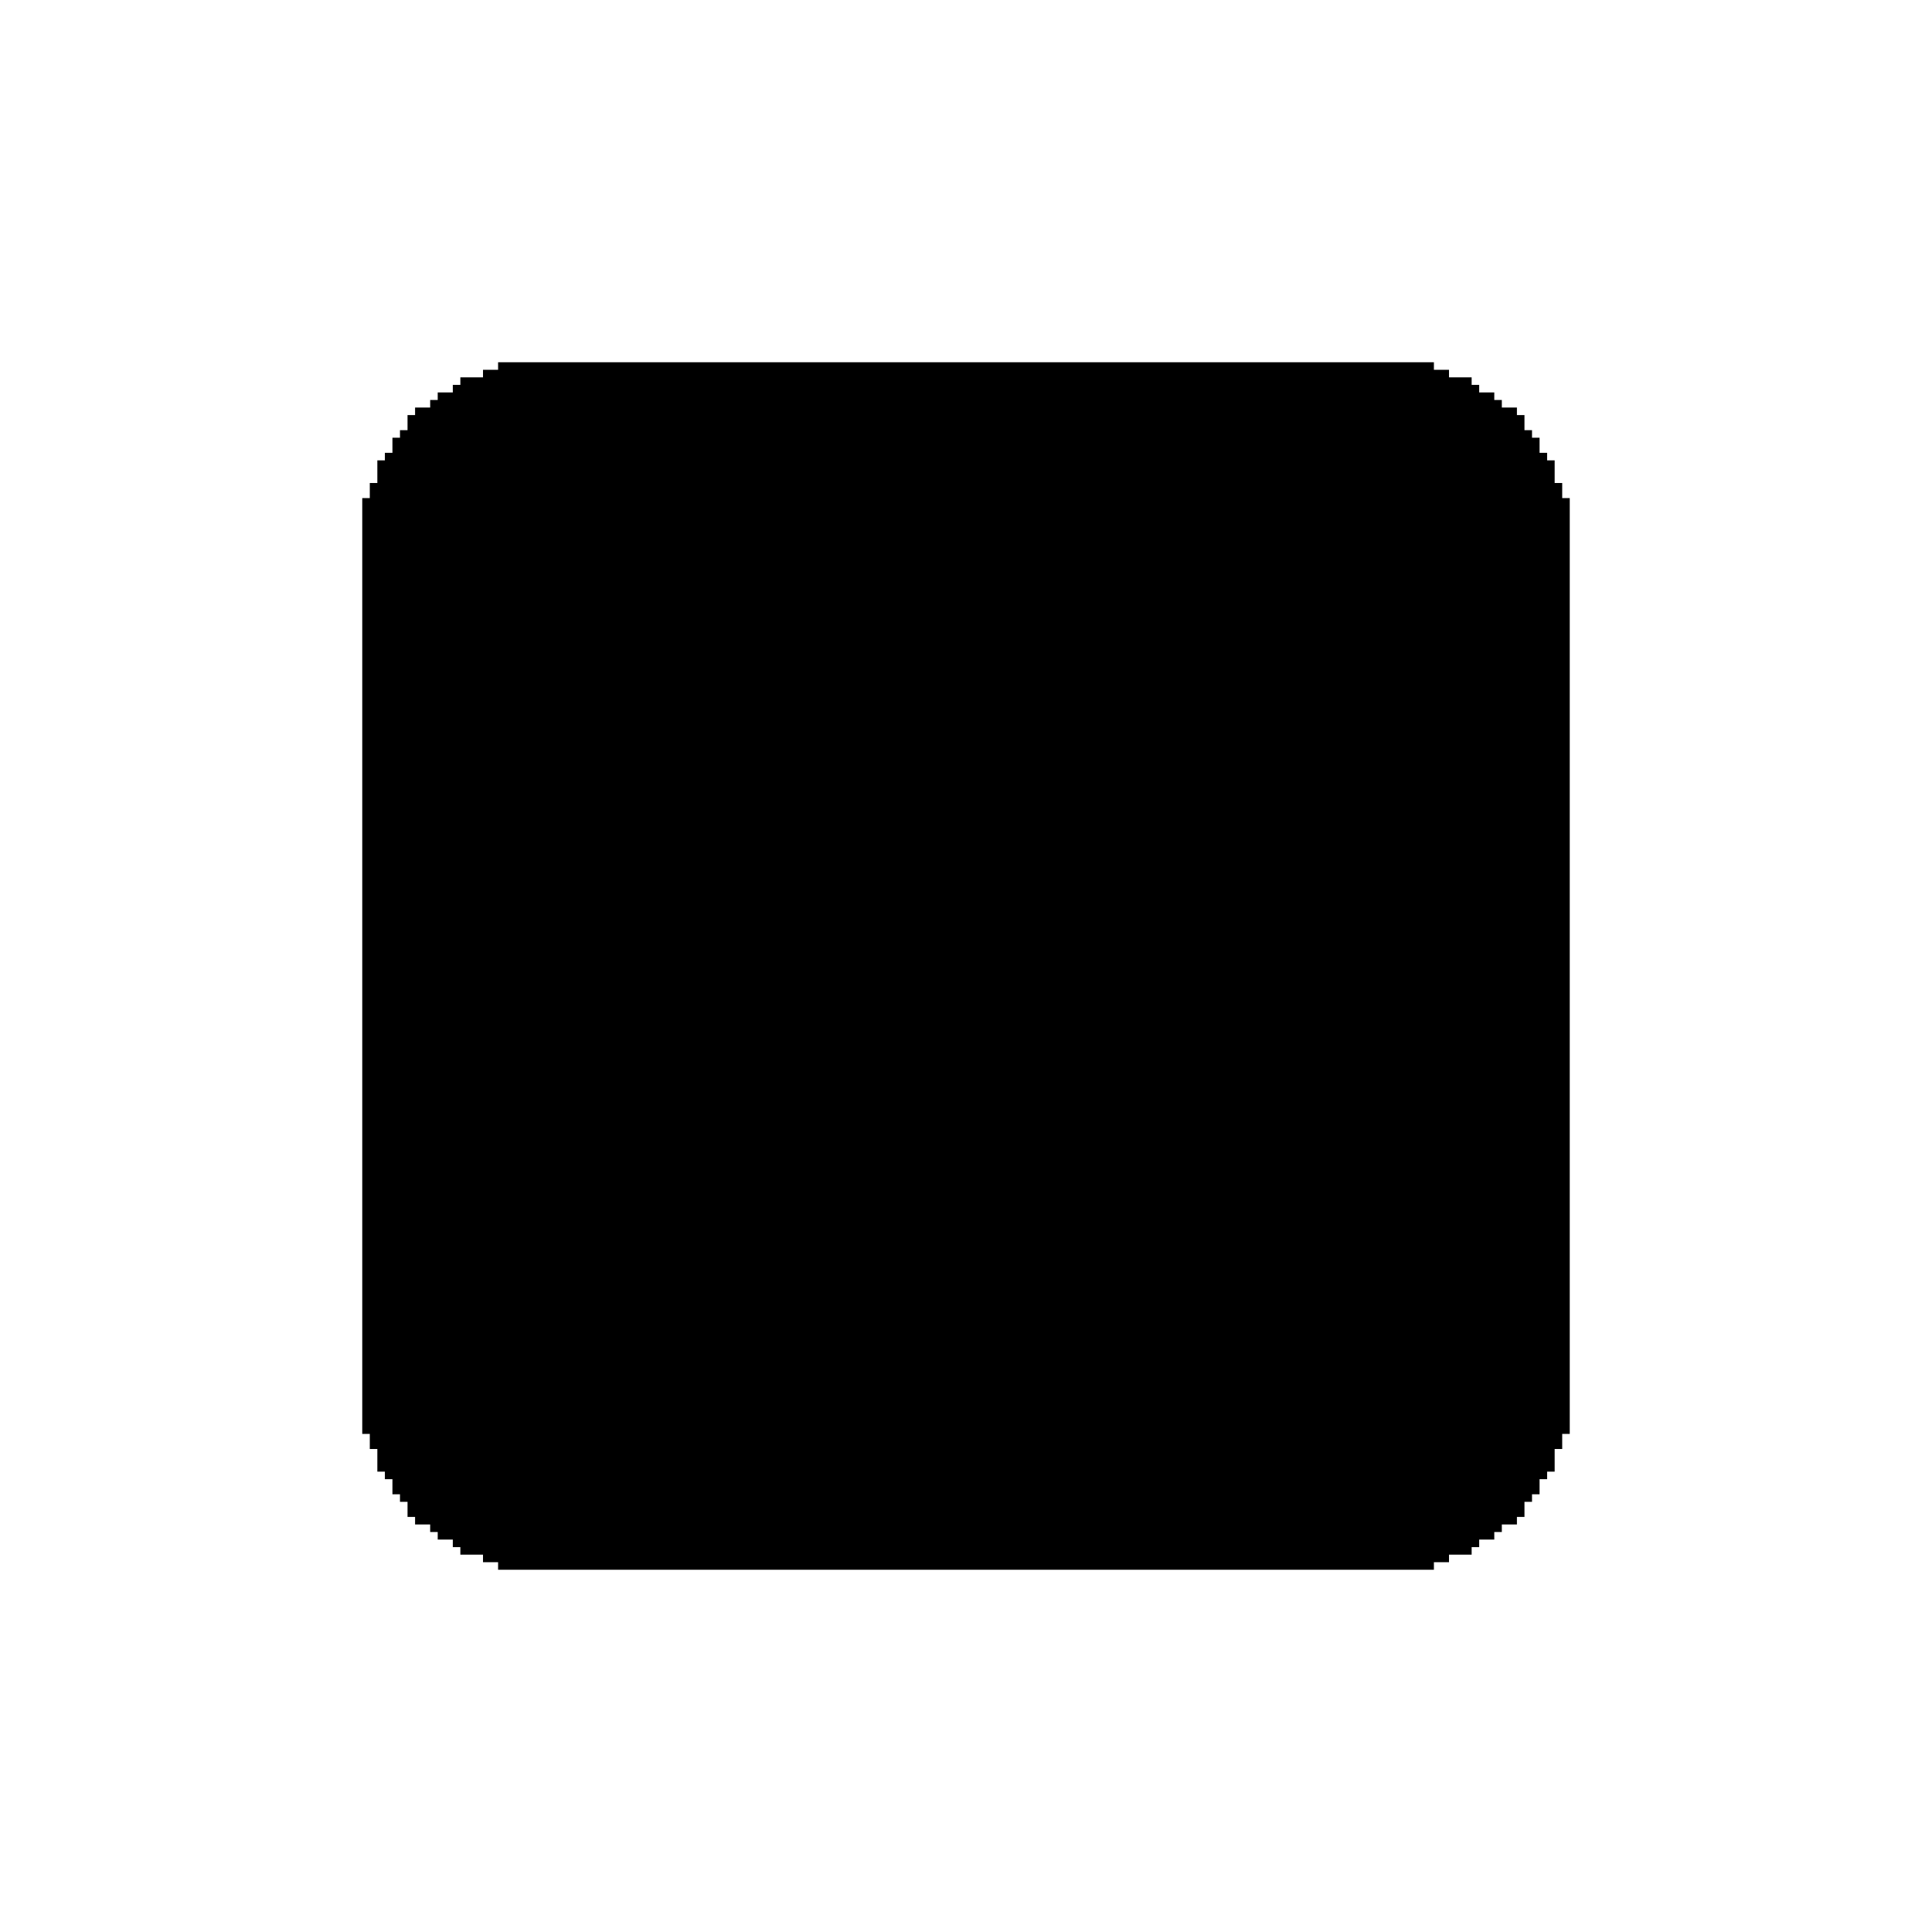
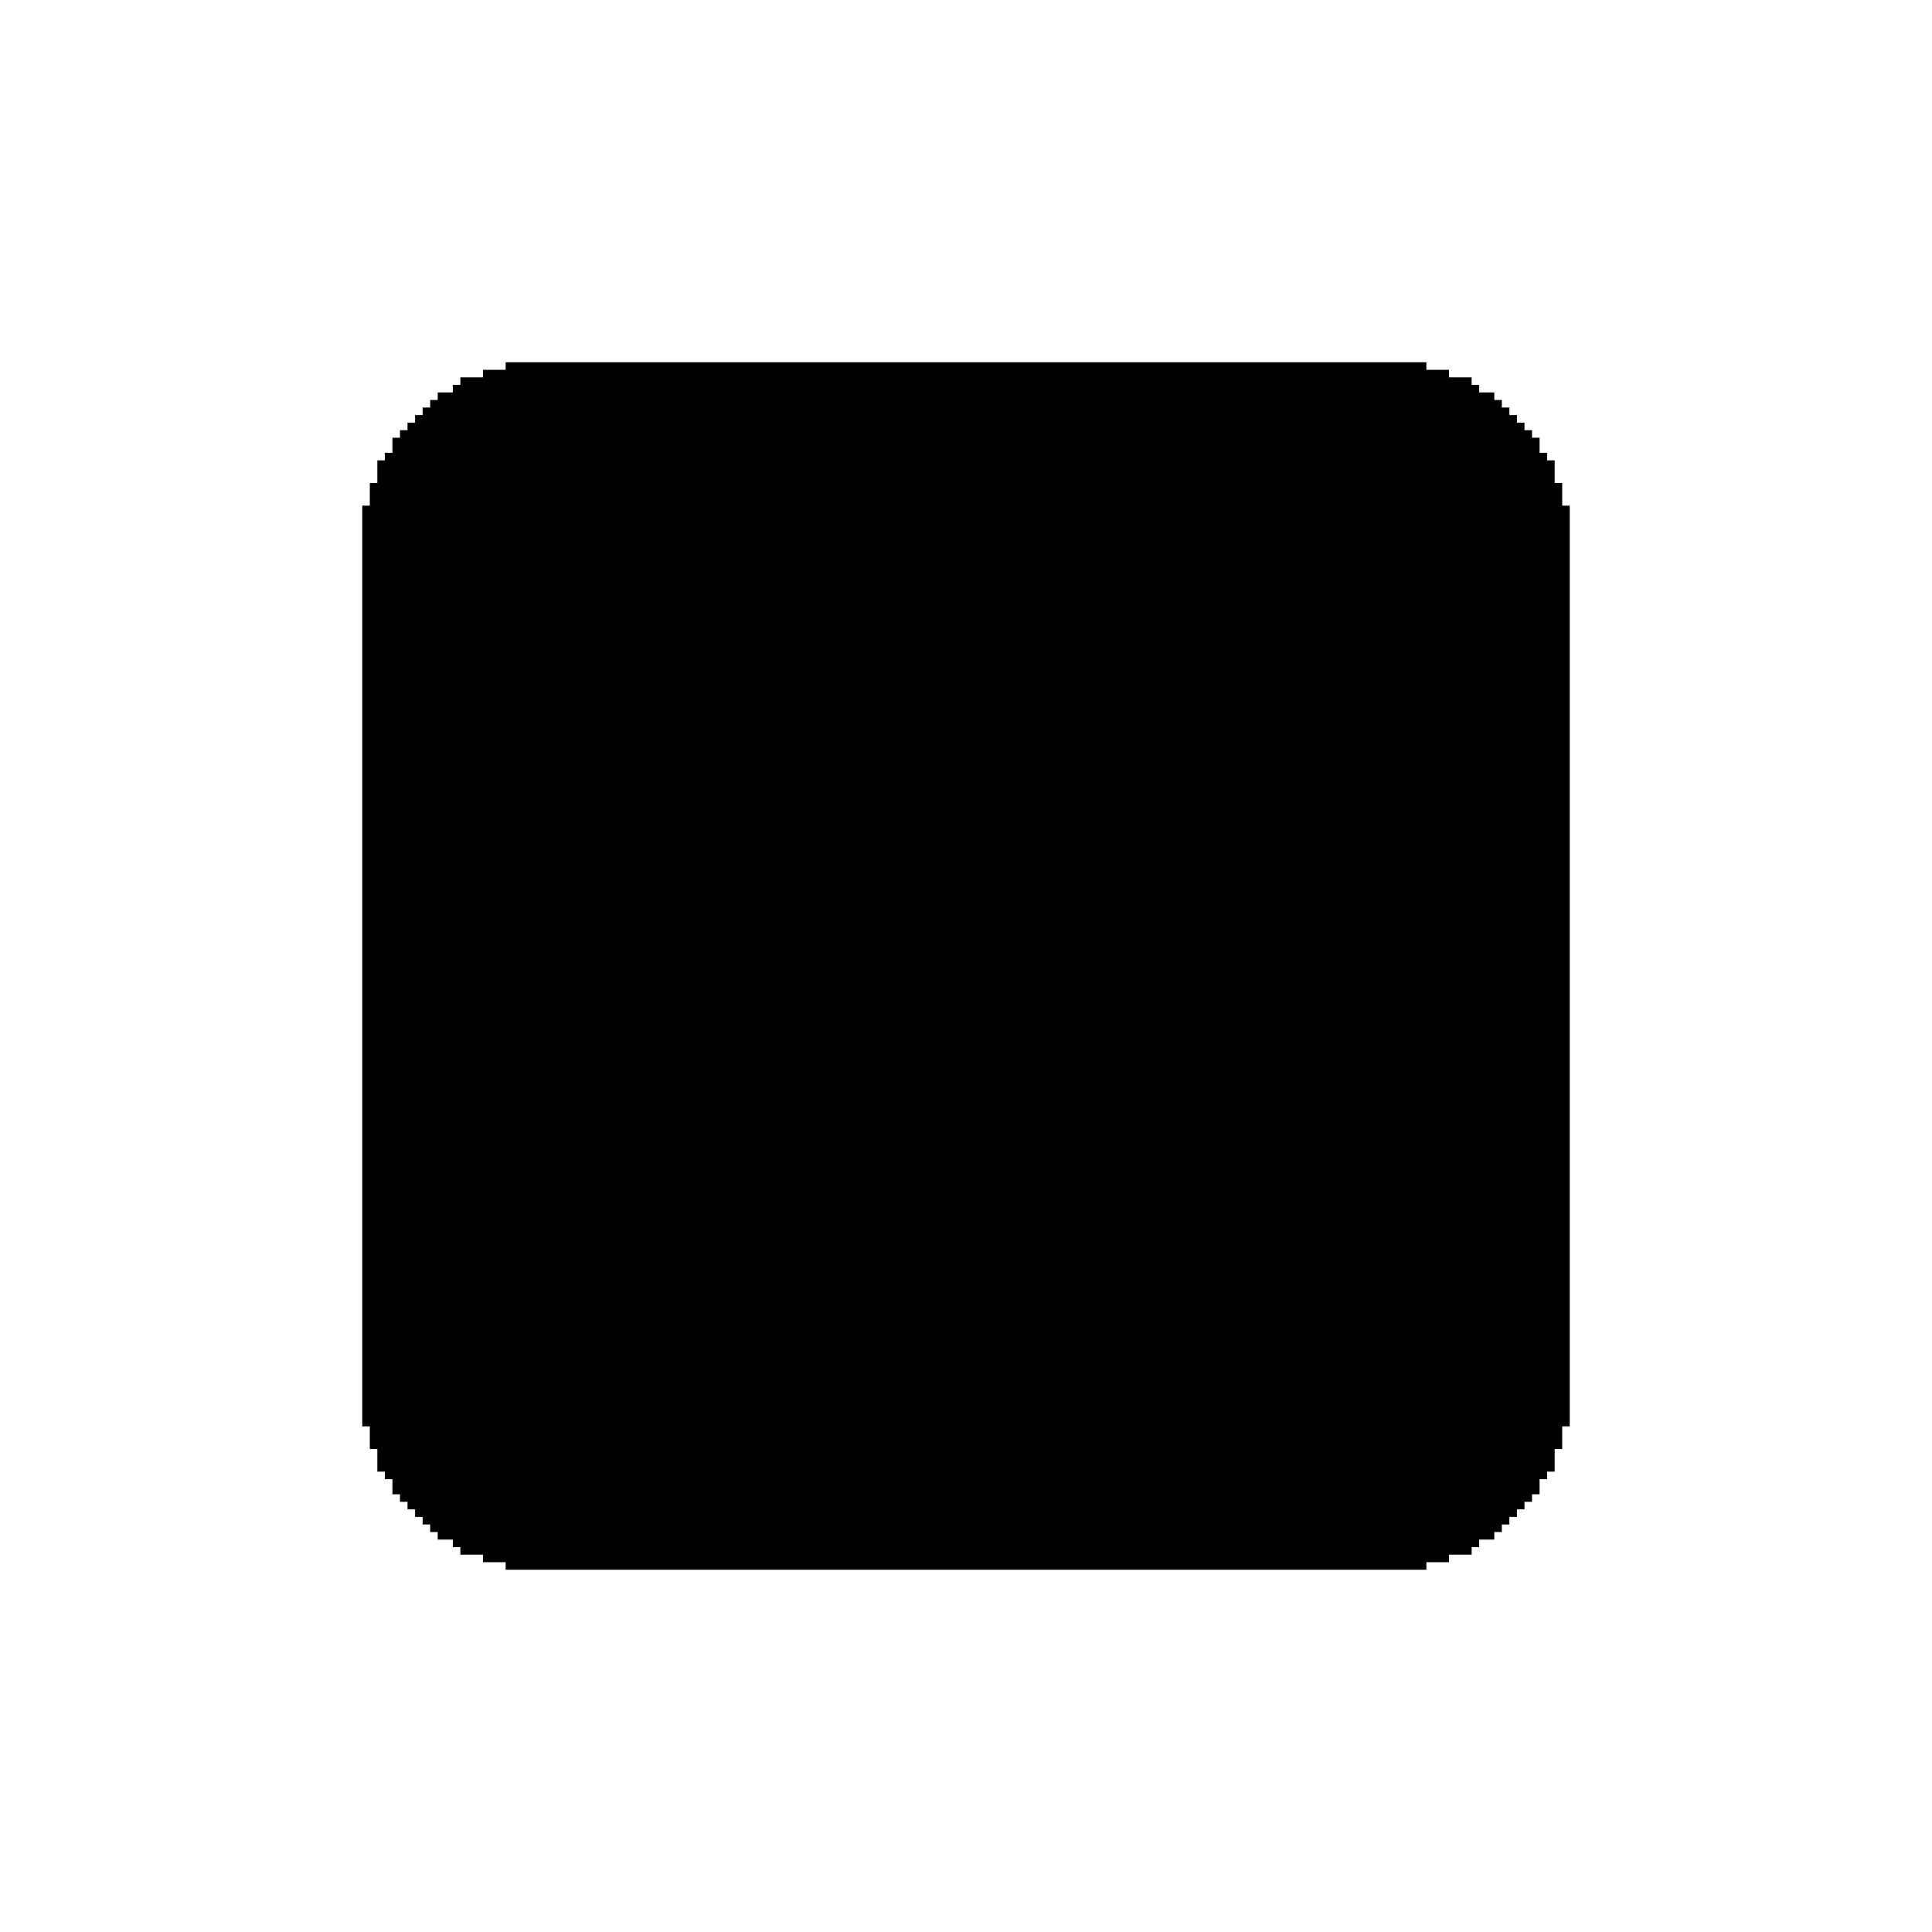
<svg xmlns="http://www.w3.org/2000/svg" width="256" height="256" viewBox="0 0 256 256">
-   <path fill="#000000" d="M66 48H67H68H69H70H71H72H73H74H75H76H77H78H79H80H81H82H83H84H85H86H87H88H89H90H91H92H93H94H95H96H97H98H99H100H101H102H103H104H105H106H107H108H109H110H111H112H113H114H115H116H117H118H119H120H121H122H123H124H125H126H127H128H129H130H131H132H133H134H135H136H137H138H139H140H141H142H143H144H145H146H147H148H149H150H151H152H153H154H155H156H157H158H159H160H161H162H163H164H165H166H167H168H169H170H171H172H173H174H175H176H177H178H179H180H181H182H183H184H185H186H187H188H189H190V49H191H192V50H193H194H195V51H196V52H197H198V53H199V54H200H201V55H202V56V57H203V58H204V59V60H205V61H206V62V63V64H207V65V66H208V67V68V69V70V71V72V73V74V75V76V77V78V79V80V81V82V83V84V85V86V87V88V89V90V91V92V93V94V95V96V97V98V99V100V101V102V103V104V105V106V107V108V109V110V111V112V113V114V115V116V117V118V119V120V121V122V123V124V125V126V127V128V129V130V131V132V133V134V135V136V137V138V139V140V141V142V143V144V145V146V147V148V149V150V151V152V153V154V155V156V157V158V159V160V161V162V163V164V165V166V167V168V169V170V171V172V173V174V175V176V177V178V179V180V181V182V183V184V185V186V187V188V189V190H207V191V192H206V193V194V195H205V196H204V197V198H203V199H202V200V201H201V202H200H199V203H198V204H197H196V205H195V206H194H193H192V207H191H190V208H189H188H187H186H185H184H183H182H181H180H179H178H177H176H175H174H173H172H171H170H169H168H167H166H165H164H163H162H161H160H159H158H157H156H155H154H153H152H151H150H149H148H147H146H145H144H143H142H141H140H139H138H137H136H135H134H133H132H131H130H129H128H127H126H125H124H123H122H121H120H119H118H117H116H115H114H113H112H111H110H109H108H107H106H105H104H103H102H101H100H99H98H97H96H95H94H93H92H91H90H89H88H87H86H85H84H83H82H81H80H79H78H77H76H75H74H73H72H71H70H69H68H67H66V207H65H64V206H63H62H61V205H60V204H59H58V203H57V202H56H55V201H54V200V199H53V198H52V197V196H51V195H50V194V193V192H49V191V190H48V189V188V187V186V185V184V183V182V181V180V179V178V177V176V175V174V173V172V171V170V169V168V167V166V165V164V163V162V161V160V159V158V157V156V155V154V153V152V151V150V149V148V147V146V145V144V143V142V141V140V139V138V137V136V135V134V133V132V131V130V129V128V127V126V125V124V123V122V121V120V119V118V117V116V115V114V113V112V111V110V109V108V107V106V105V104V103V102V101V100V99V98V97V96V95V94V93V92V91V90V89V88V87V86V85V84V83V82V81V80V79V78V77V76V75V74V73V72V71V70V69V68V67V66H49V65V64H50V63V62V61H51V60H52V59V58H53V57H54V56V55H55V54H56H57V53H58V52H59H60V51H61V50H62H63H64V49H65H66Z" />
+   <path fill="#000000" d="M67 48H68H69H70H71H72H73H74H75H76H77H78H79H80H81H82H83H84H85H86H87H88H89H90H91H92H93H94H95H96H97H98H99H100H101H102H103H104H105H106H107H108H109H110H111H112H113H114H115H116H117H118H119H120H121H122H123H124H125H126H127H128H129H130H131H132H133H134H135H136H137H138H139H140H141H142H143H144H145H146H147H148H149H150H151H152H153H154H155H156H157H158H159H160H161H162H163H164H165H166H167H168H169H170H171H172H173H174H175H176H177H178H179H180H181H182H183H184H185H186H187H188H189V49H190H191H192V50H193H194H195V51H196V52H197H198V53H199V54H200V55H201V56H202V57H203V58H204V59V60H205V61H206V62V63V64H207V65V66V67H208V68V69V70V71V72V73V74V75V76V77V78V79V80V81V82V83V84V85V86V87V88V89V90V91V92V93V94V95V96V97V98V99V100V101V102V103V104V105V106V107V108V109V110V111V112V113V114V115V116V117V118V119V120V121V122V123V124V125V126V127V128V129V130V131V132V133V134V135V136V137V138V139V140V141V142V143V144V145V146V147V148V149V150V151V152V153V154V155V156V157V158V159V160V161V162V163V164V165V166V167V168V169V170V171V172V173V174V175V176V177V178V179V180V181V182V183V184V185V186V187V188V189H207V190V191V192H206V193V194V195H205V196H204V197V198H203V199H202V200H201V201H200V202H199V203H198V204H197H196V205H195V206H194H193H192V207H191H190H189V208H188H187H186H185H184H183H182H181H180H179H178H177H176H175H174H173H172H171H170H169H168H167H166H165H164H163H162H161H160H159H158H157H156H155H154H153H152H151H150H149H148H147H146H145H144H143H142H141H140H139H138H137H136H135H134H133H132H131H130H129H128H127H126H125H124H123H122H121H120H119H118H117H116H115H114H113H112H111H110H109H108H107H106H105H104H103H102H101H100H99H98H97H96H95H94H93H92H91H90H89H88H87H86H85H84H83H82H81H80H79H78H77H76H75H74H73H72H71H70H69H68H67V207H66H65H64V206H63H62H61V205H60V204H59H58V203H57V202H56V201H55V200H54V199H53V198H52V197V196H51V195H50V194V193V192H49V191V190V189H48V188V187V186V185V184V183V182V181V180V179V178V177V176V175V174V173V172V171V170V169V168V167V166V165V164V163V162V161V160V159V158V157V156V155V154V153V152V151V150V149V148V147V146V145V144V143V142V141V140V139V138V137V136V135V134V133V132V131V130V129V128V127V126V125V124V123V122V121V120V119V118V117V116V115V114V113V112V111V110V109V108V107V106V105V104V103V102V101V100V99V98V97V96V95V94V93V92V91V90V89V88V87V86V85V84V83V82V81V80V79V78V77V76V75V74V73V72V71V70V69V68V67H49V66V65V64H50V63V62V61H51V60H52V59V58H53V57H54V56H55V55H56V54H57V53H58V52H59H60V51H61V50H62H63H64V49H65H66H67Z" />
</svg>
